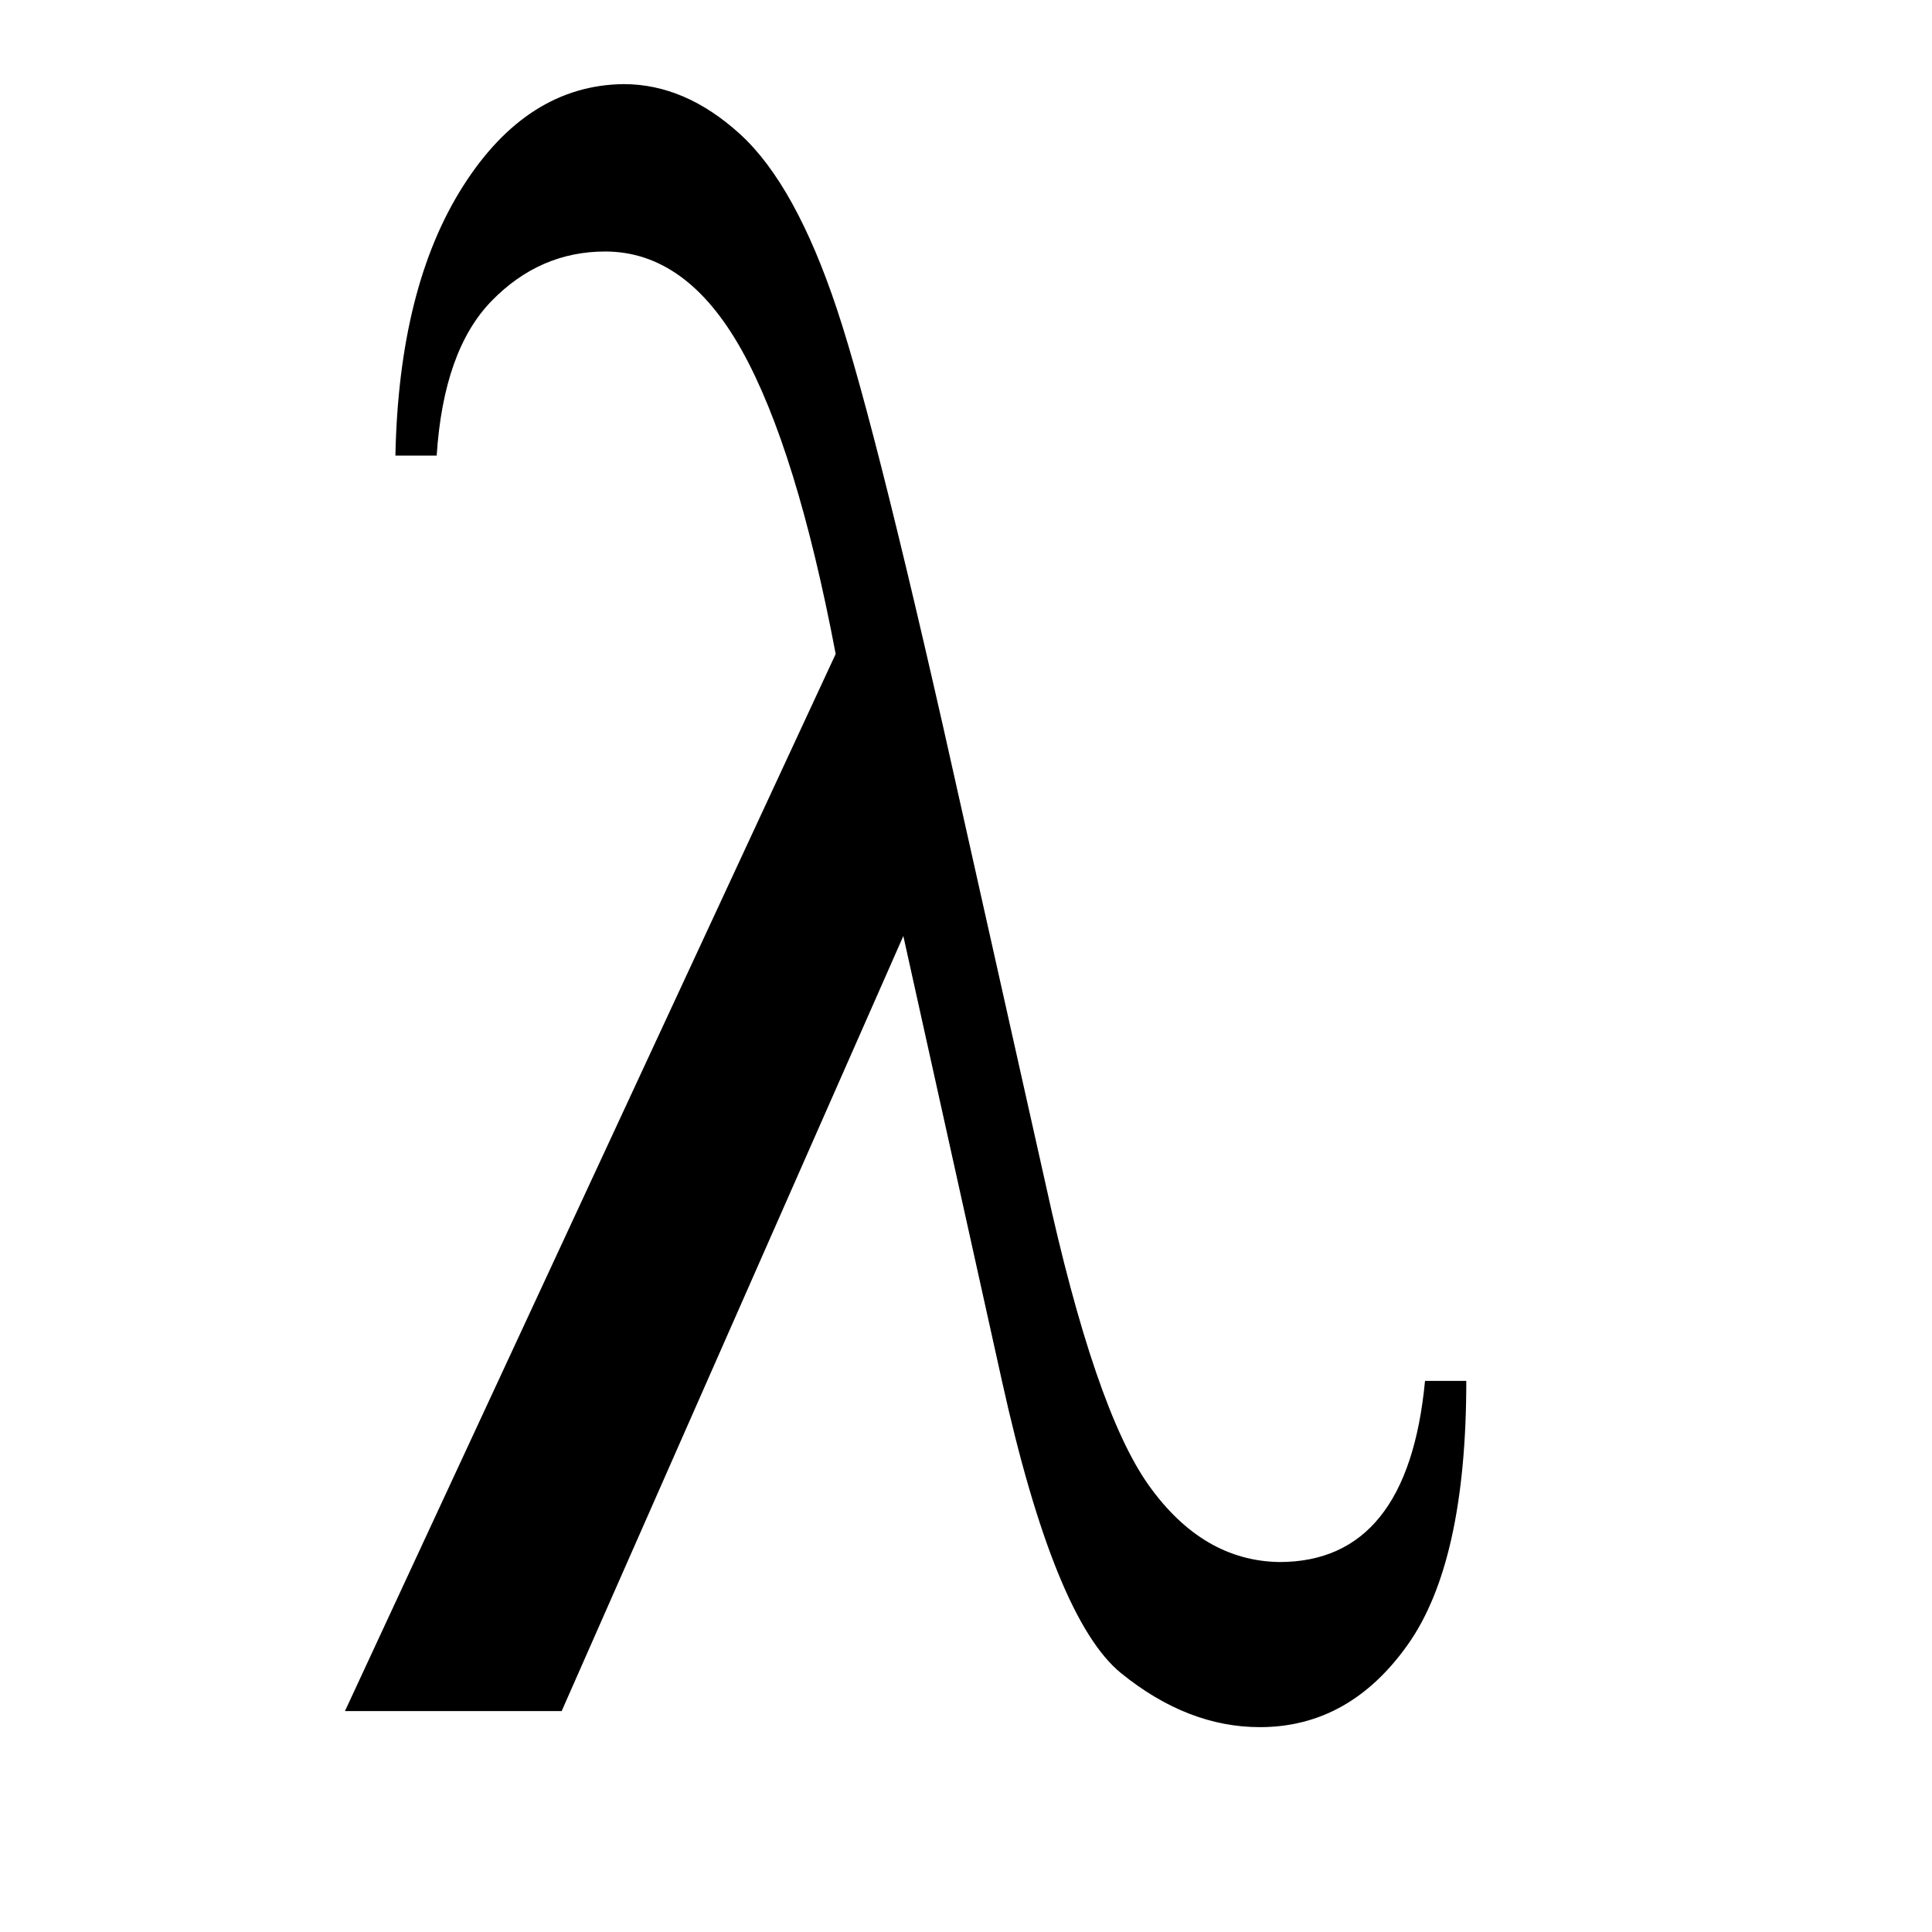
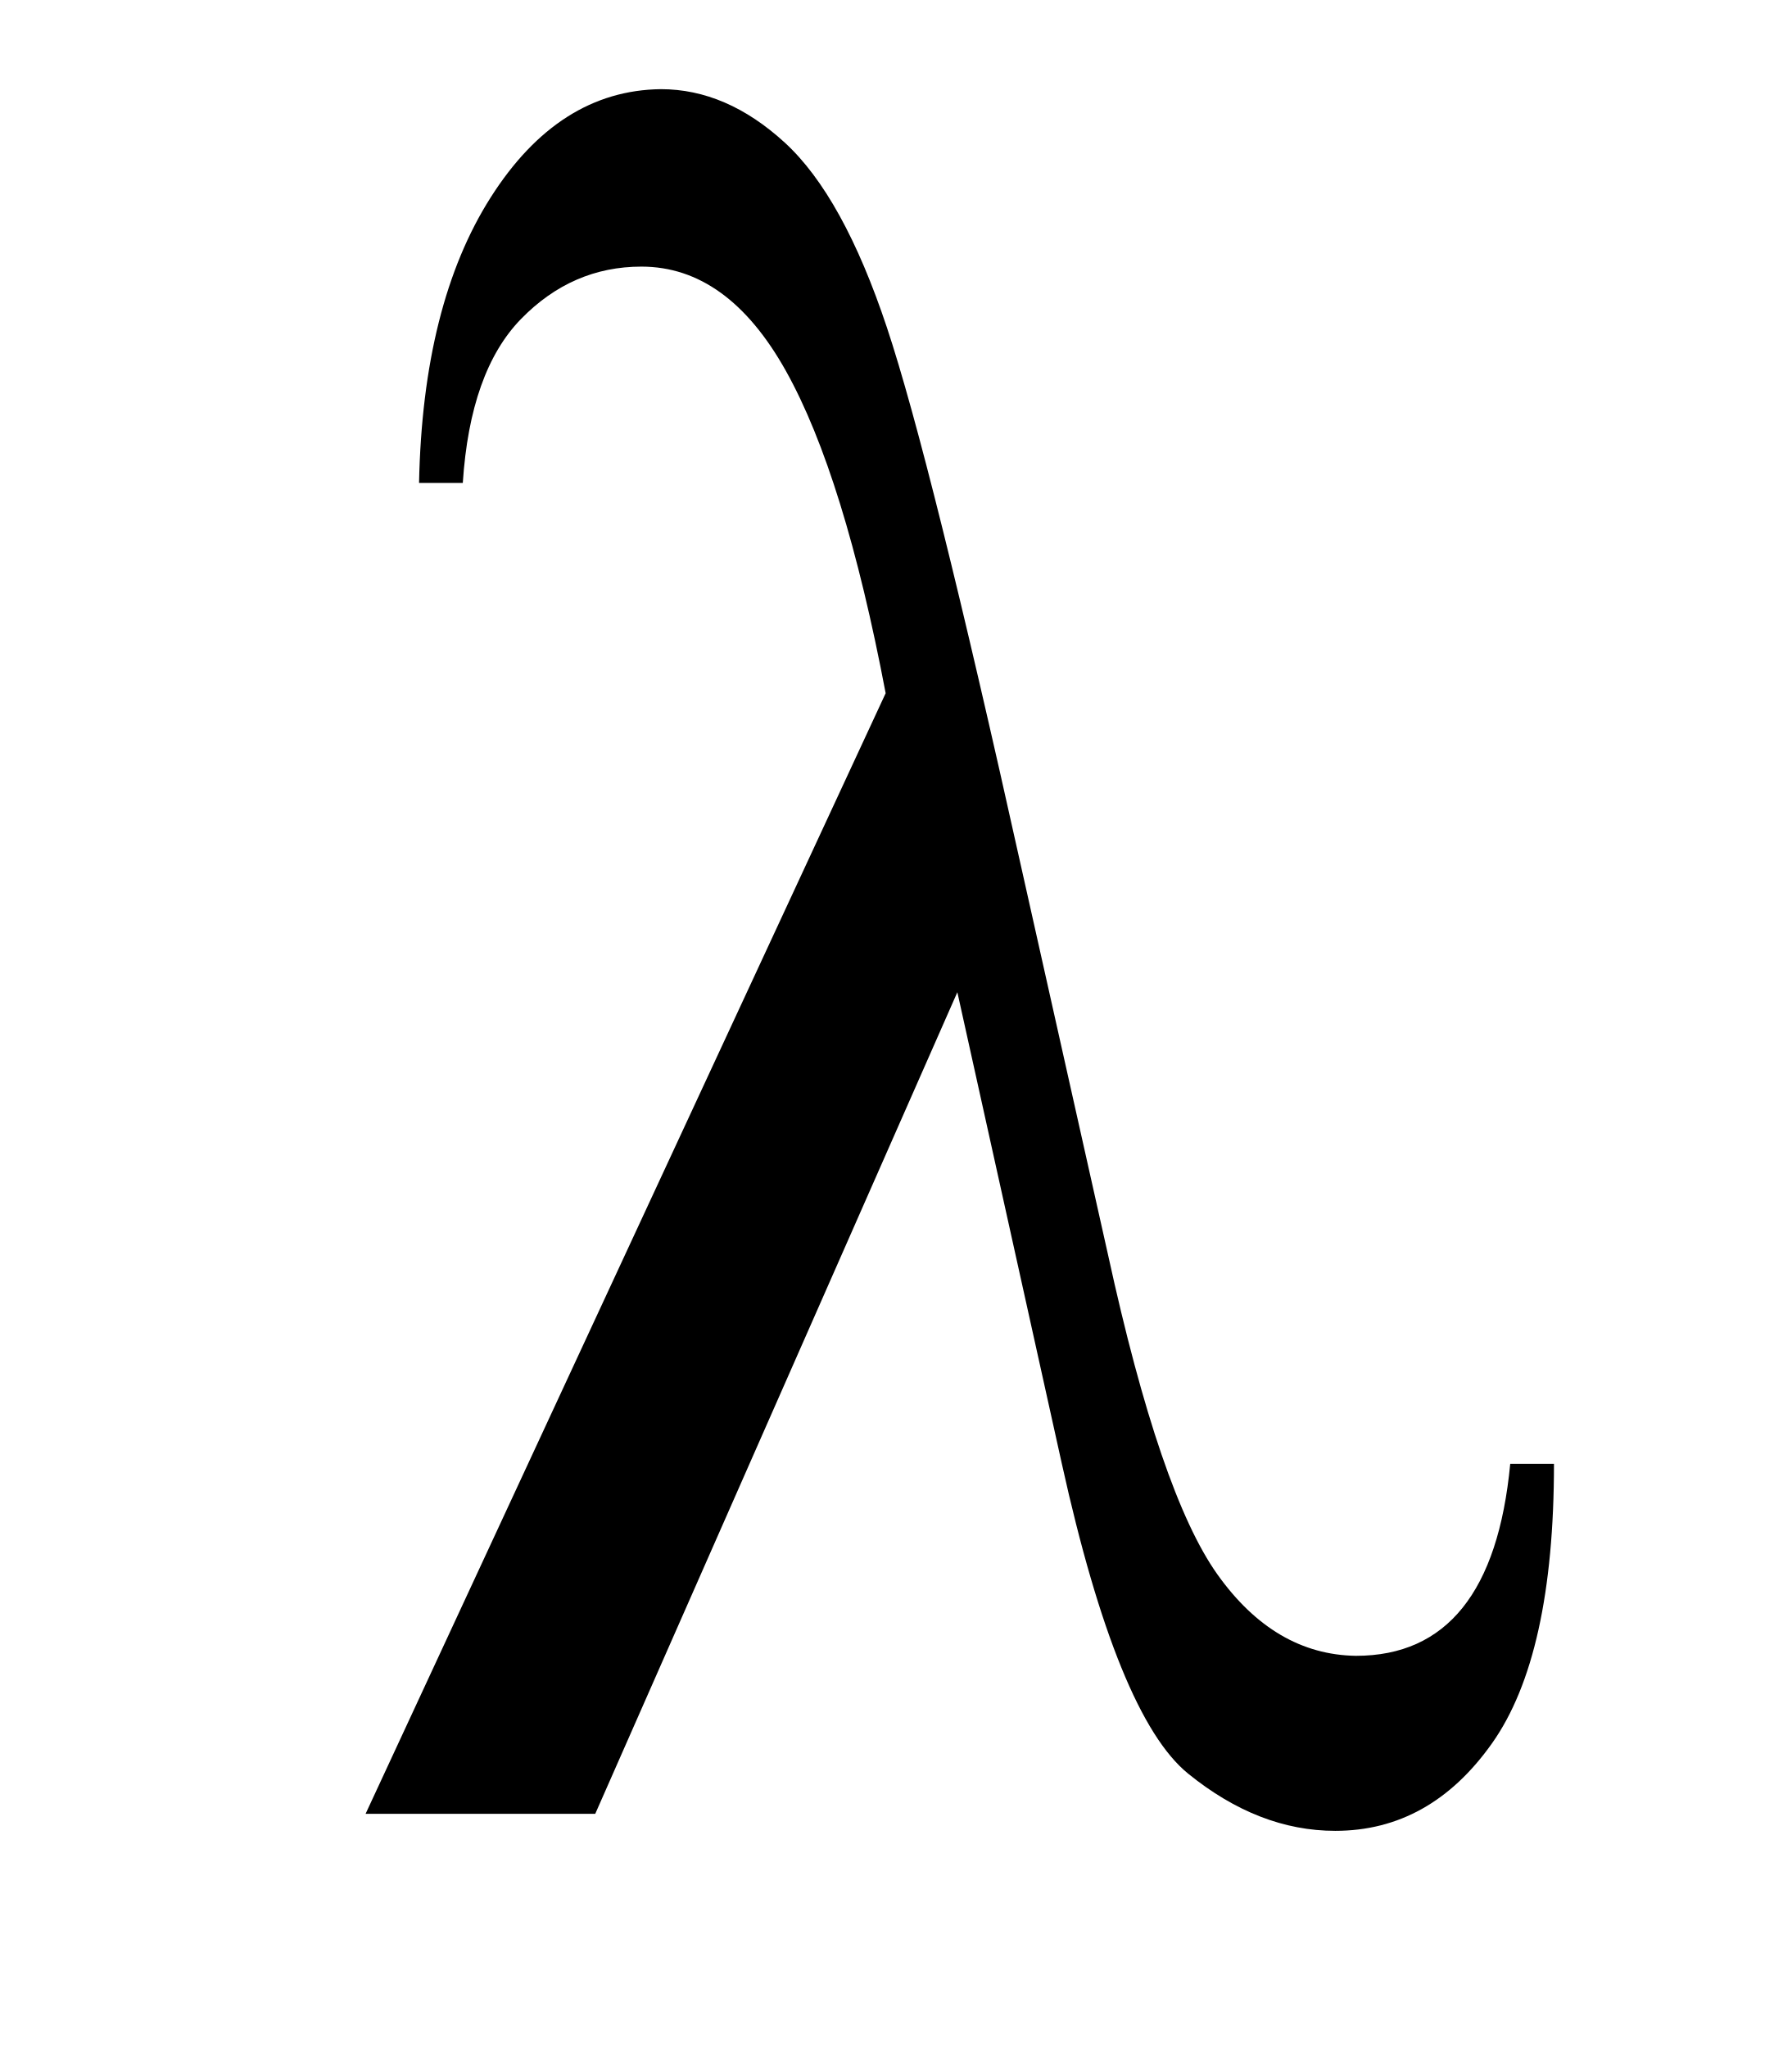
- <svg xmlns="http://www.w3.org/2000/svg" width="300pt" height="300pt" id="svg1313">
+ <svg xmlns="http://www.w3.org/2000/svg" viewBox="0 0 350 400" id="svg1313">
  <defs id="defs1315" />
  <g id="layer1">
    <g transform="matrix(0.237384,0,0,-0.237384,65.48462,354.2623)" id="g8">
      <path d="M 967,288 L 1003,288 C 1003,182.667 986,106 952,58 C 918,10 875,-14 823,-14 C 781,-14 740.667,1.667 702,33 C 663.333,64.333 628.667,149.333 598,288 L 512,676 L 214,0 L 25,0 L 453,922 C 430.333,1041.333 403,1129.667 371,1187 C 339,1244.333 299.333,1273 252,1273 C 214,1273 181,1258.667 153,1230 C 125,1201.333 109,1156.333 105,1095 L 69,1095 C 71,1193 90.667,1271.333 128,1330 C 165.333,1388.667 212,1418.333 268,1419 C 304,1419 338,1404.333 370,1375 C 402,1345.667 430,1295 454,1223 C 478,1151 515,1002.333 565,777 L 636,460 C 664.667,328.667 694.667,241 726,197 C 757.333,153 795.333,130.667 840,130 C 914.667,130 957,182.667 967,288 z " id="path10" style="fill:black" />
    </g>
  </g>
</svg>
